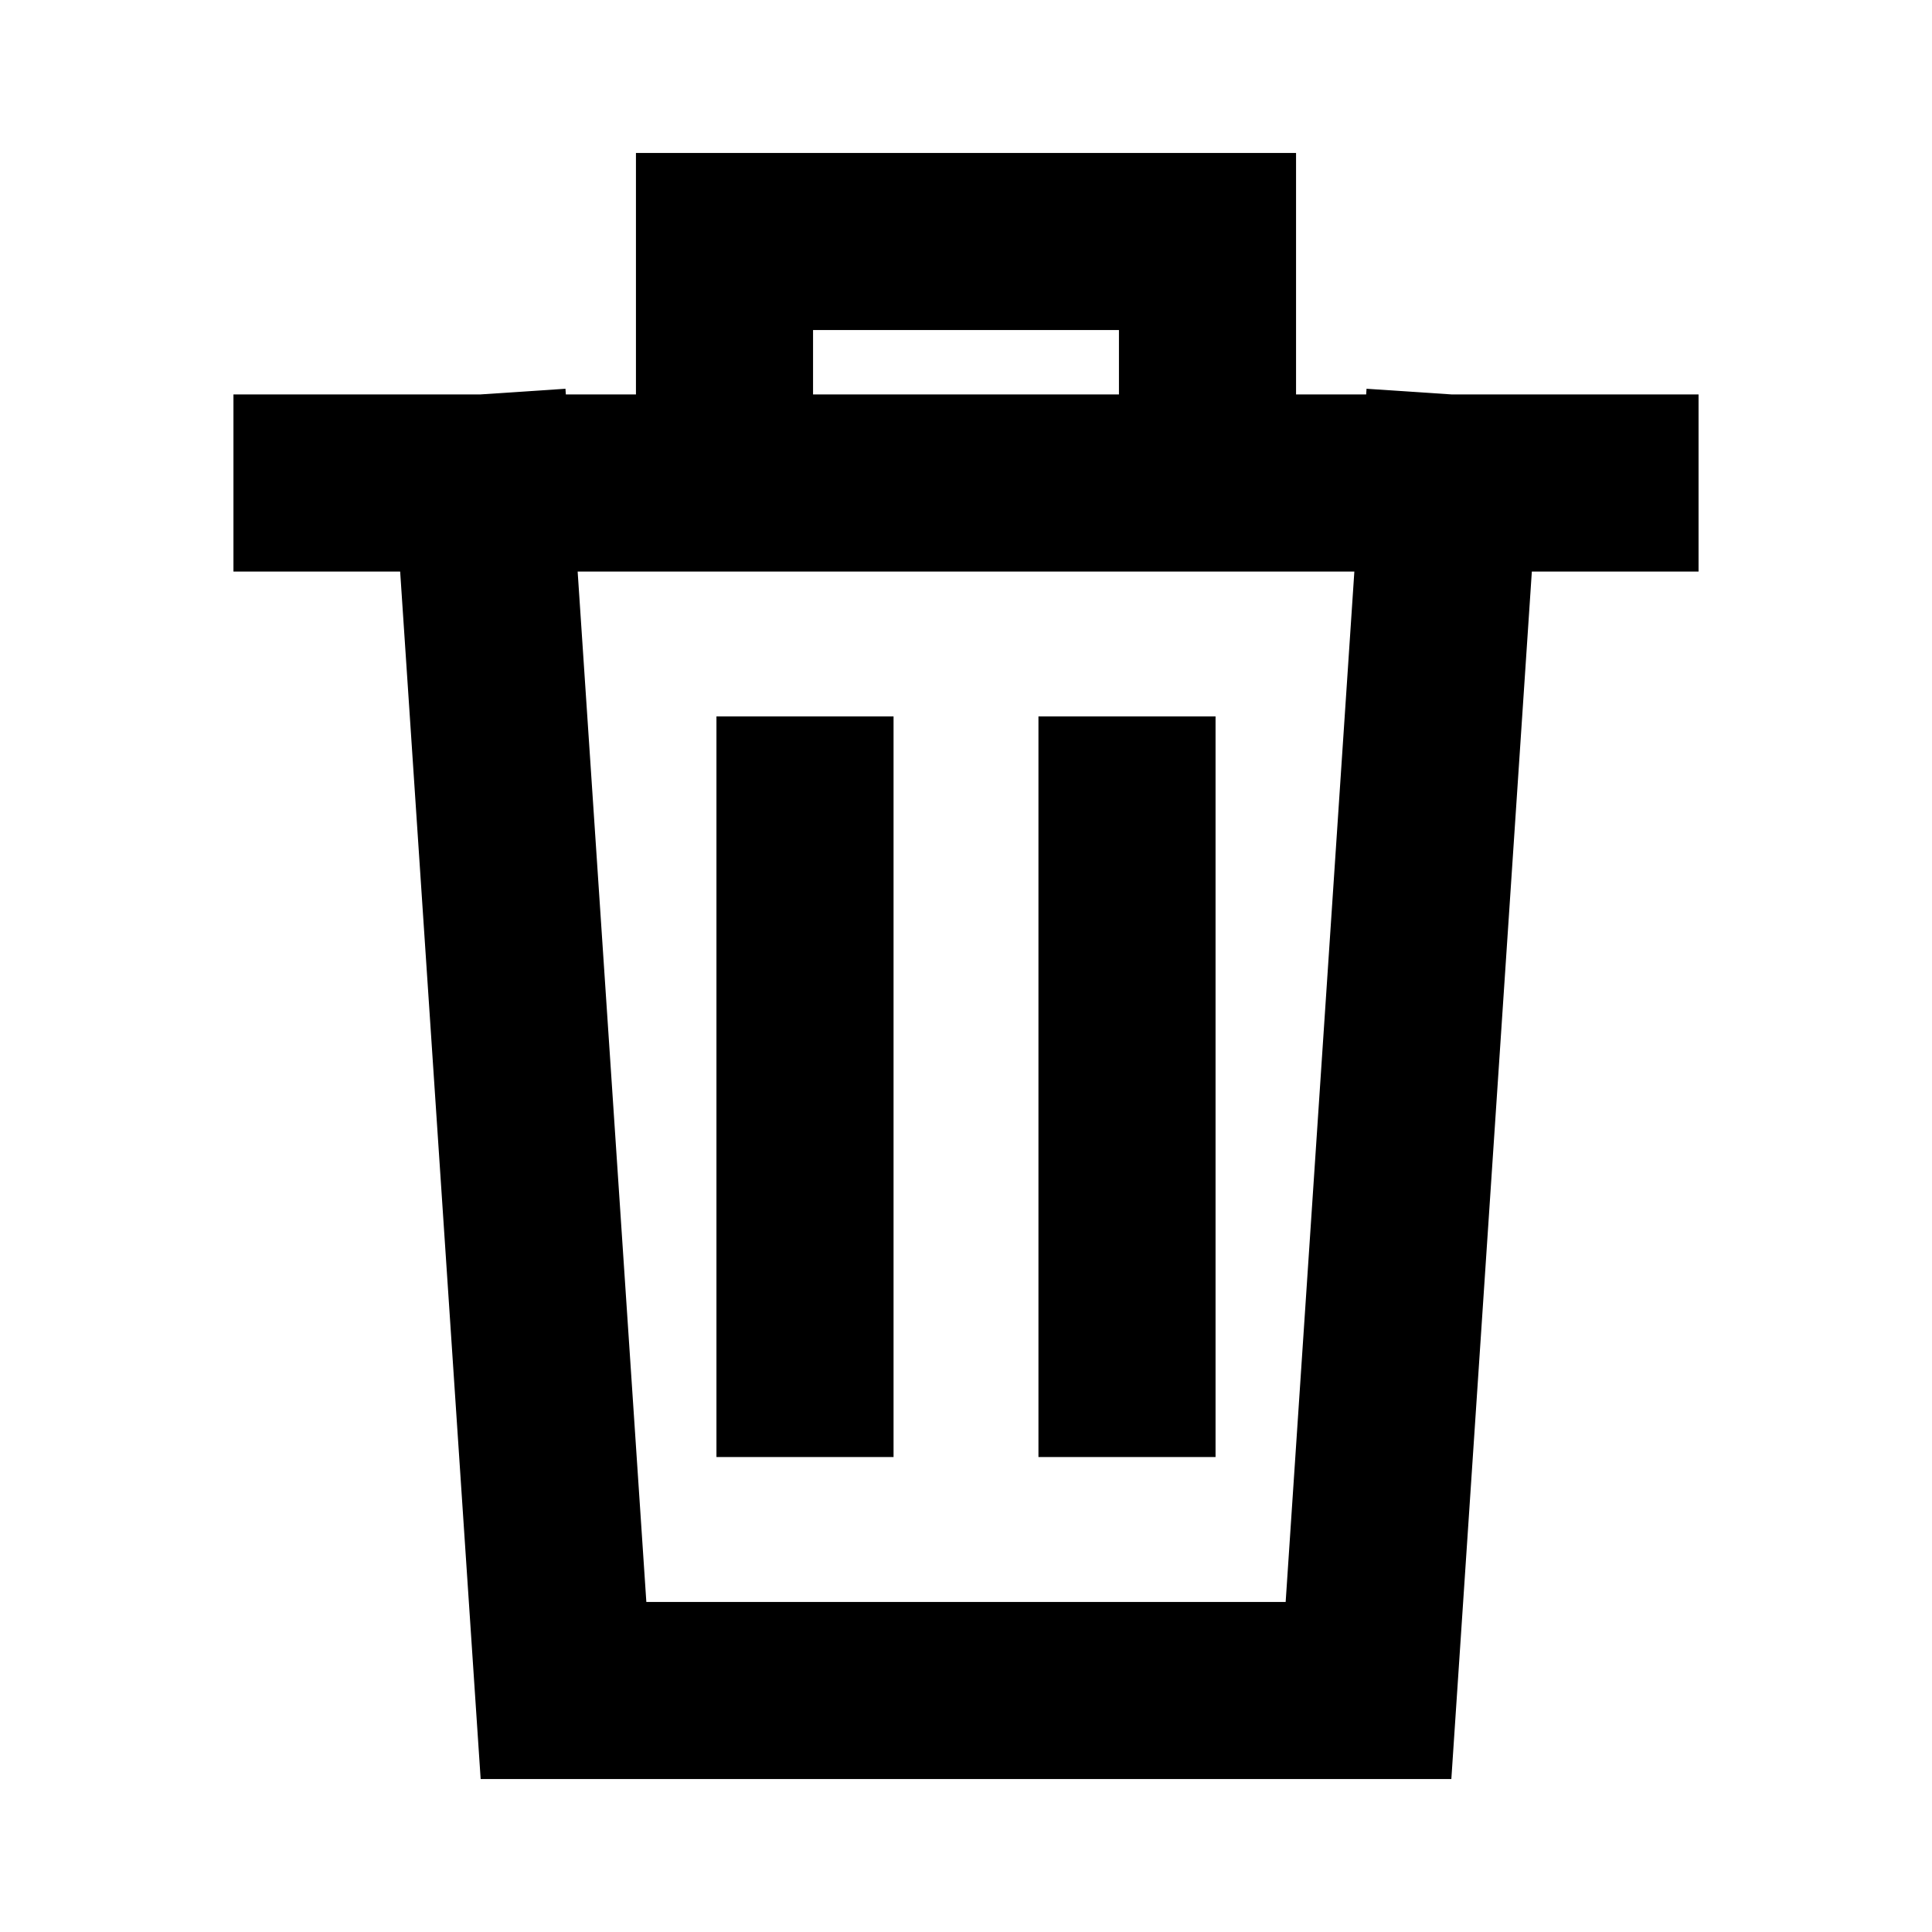
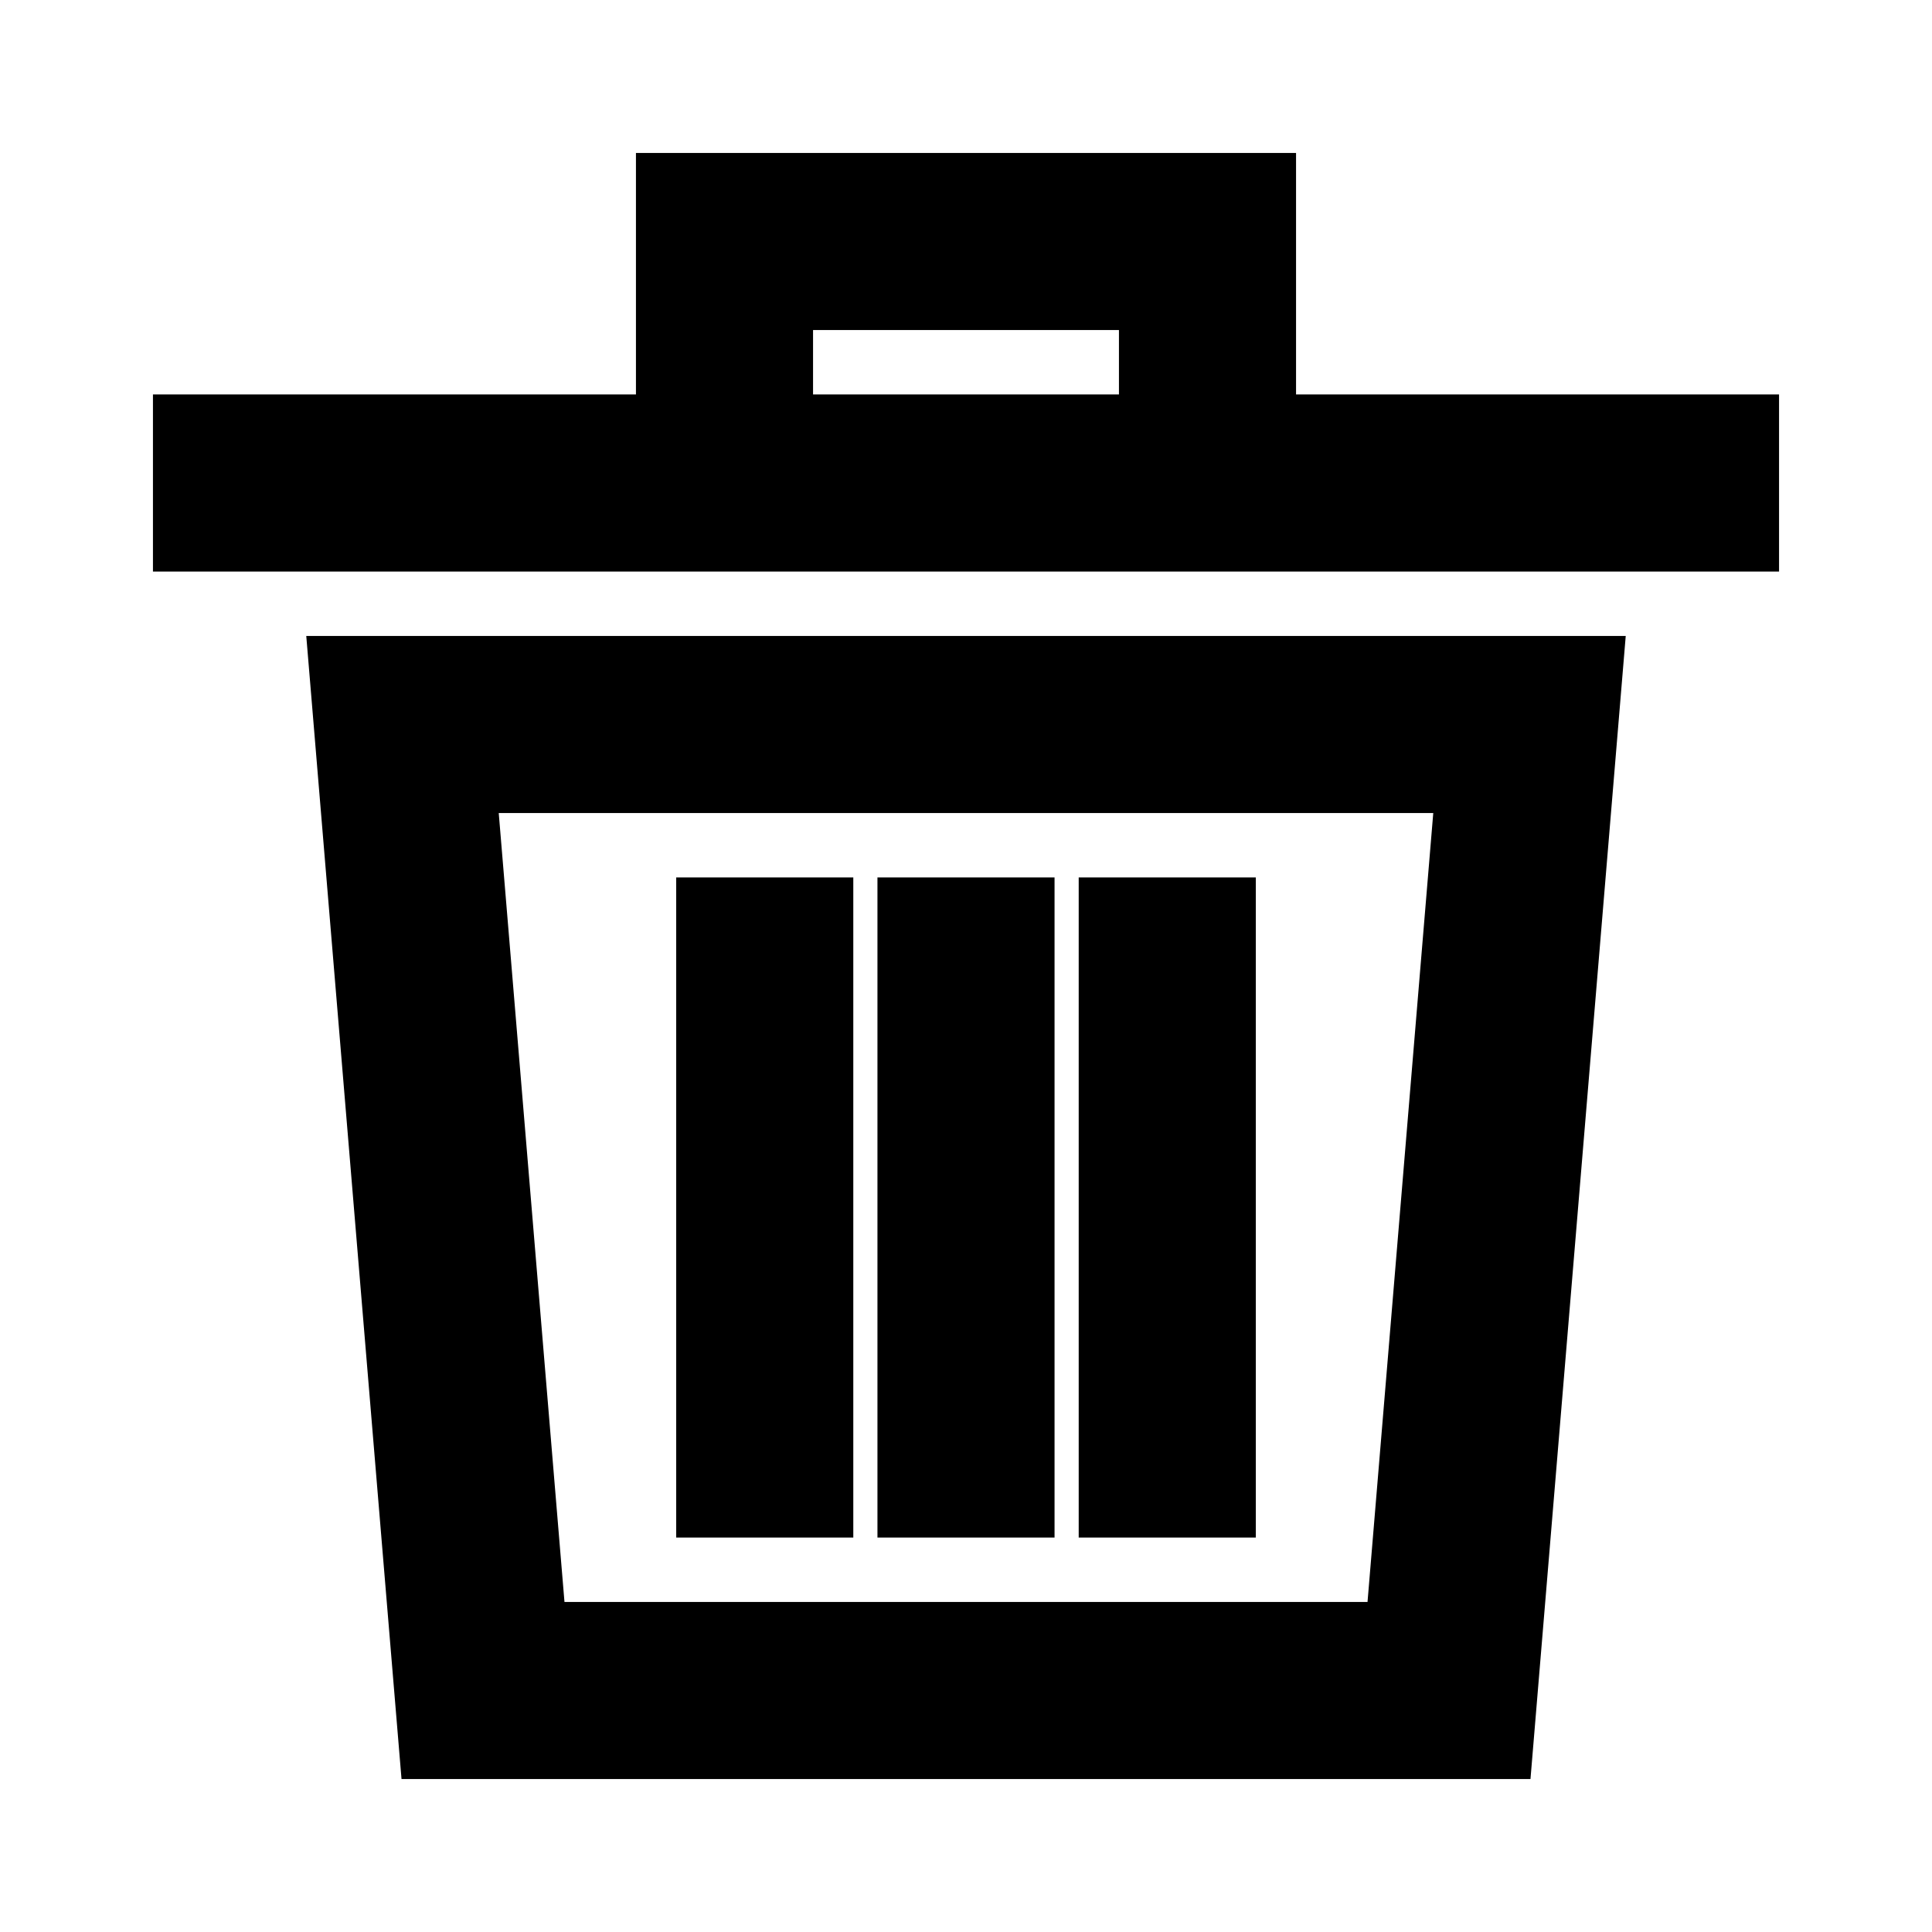
<svg xmlns="http://www.w3.org/2000/svg" width="24" height="24" viewBox="0 0 24 24">
-   <path d="M4 6 H20 M9 6 V3 H15 V6 M6 6 L7 21 H17 L18 6 M10 10 V17 M14 10 V17" fill="none" stroke="#000000" stroke-width="2.2" stroke-linecap="square" stroke-linejoin="miter" />
+   <path d="M3 6 H21 M9 6 V3 H15 V6 M5 9 H19 L18 21 H6 Z M9.5 12 V18 M12 12 V18 M14.5 12 V18" fill="none" stroke="#000000" stroke-width="2.2" stroke-linecap="square" stroke-linejoin="miter" />
</svg>
